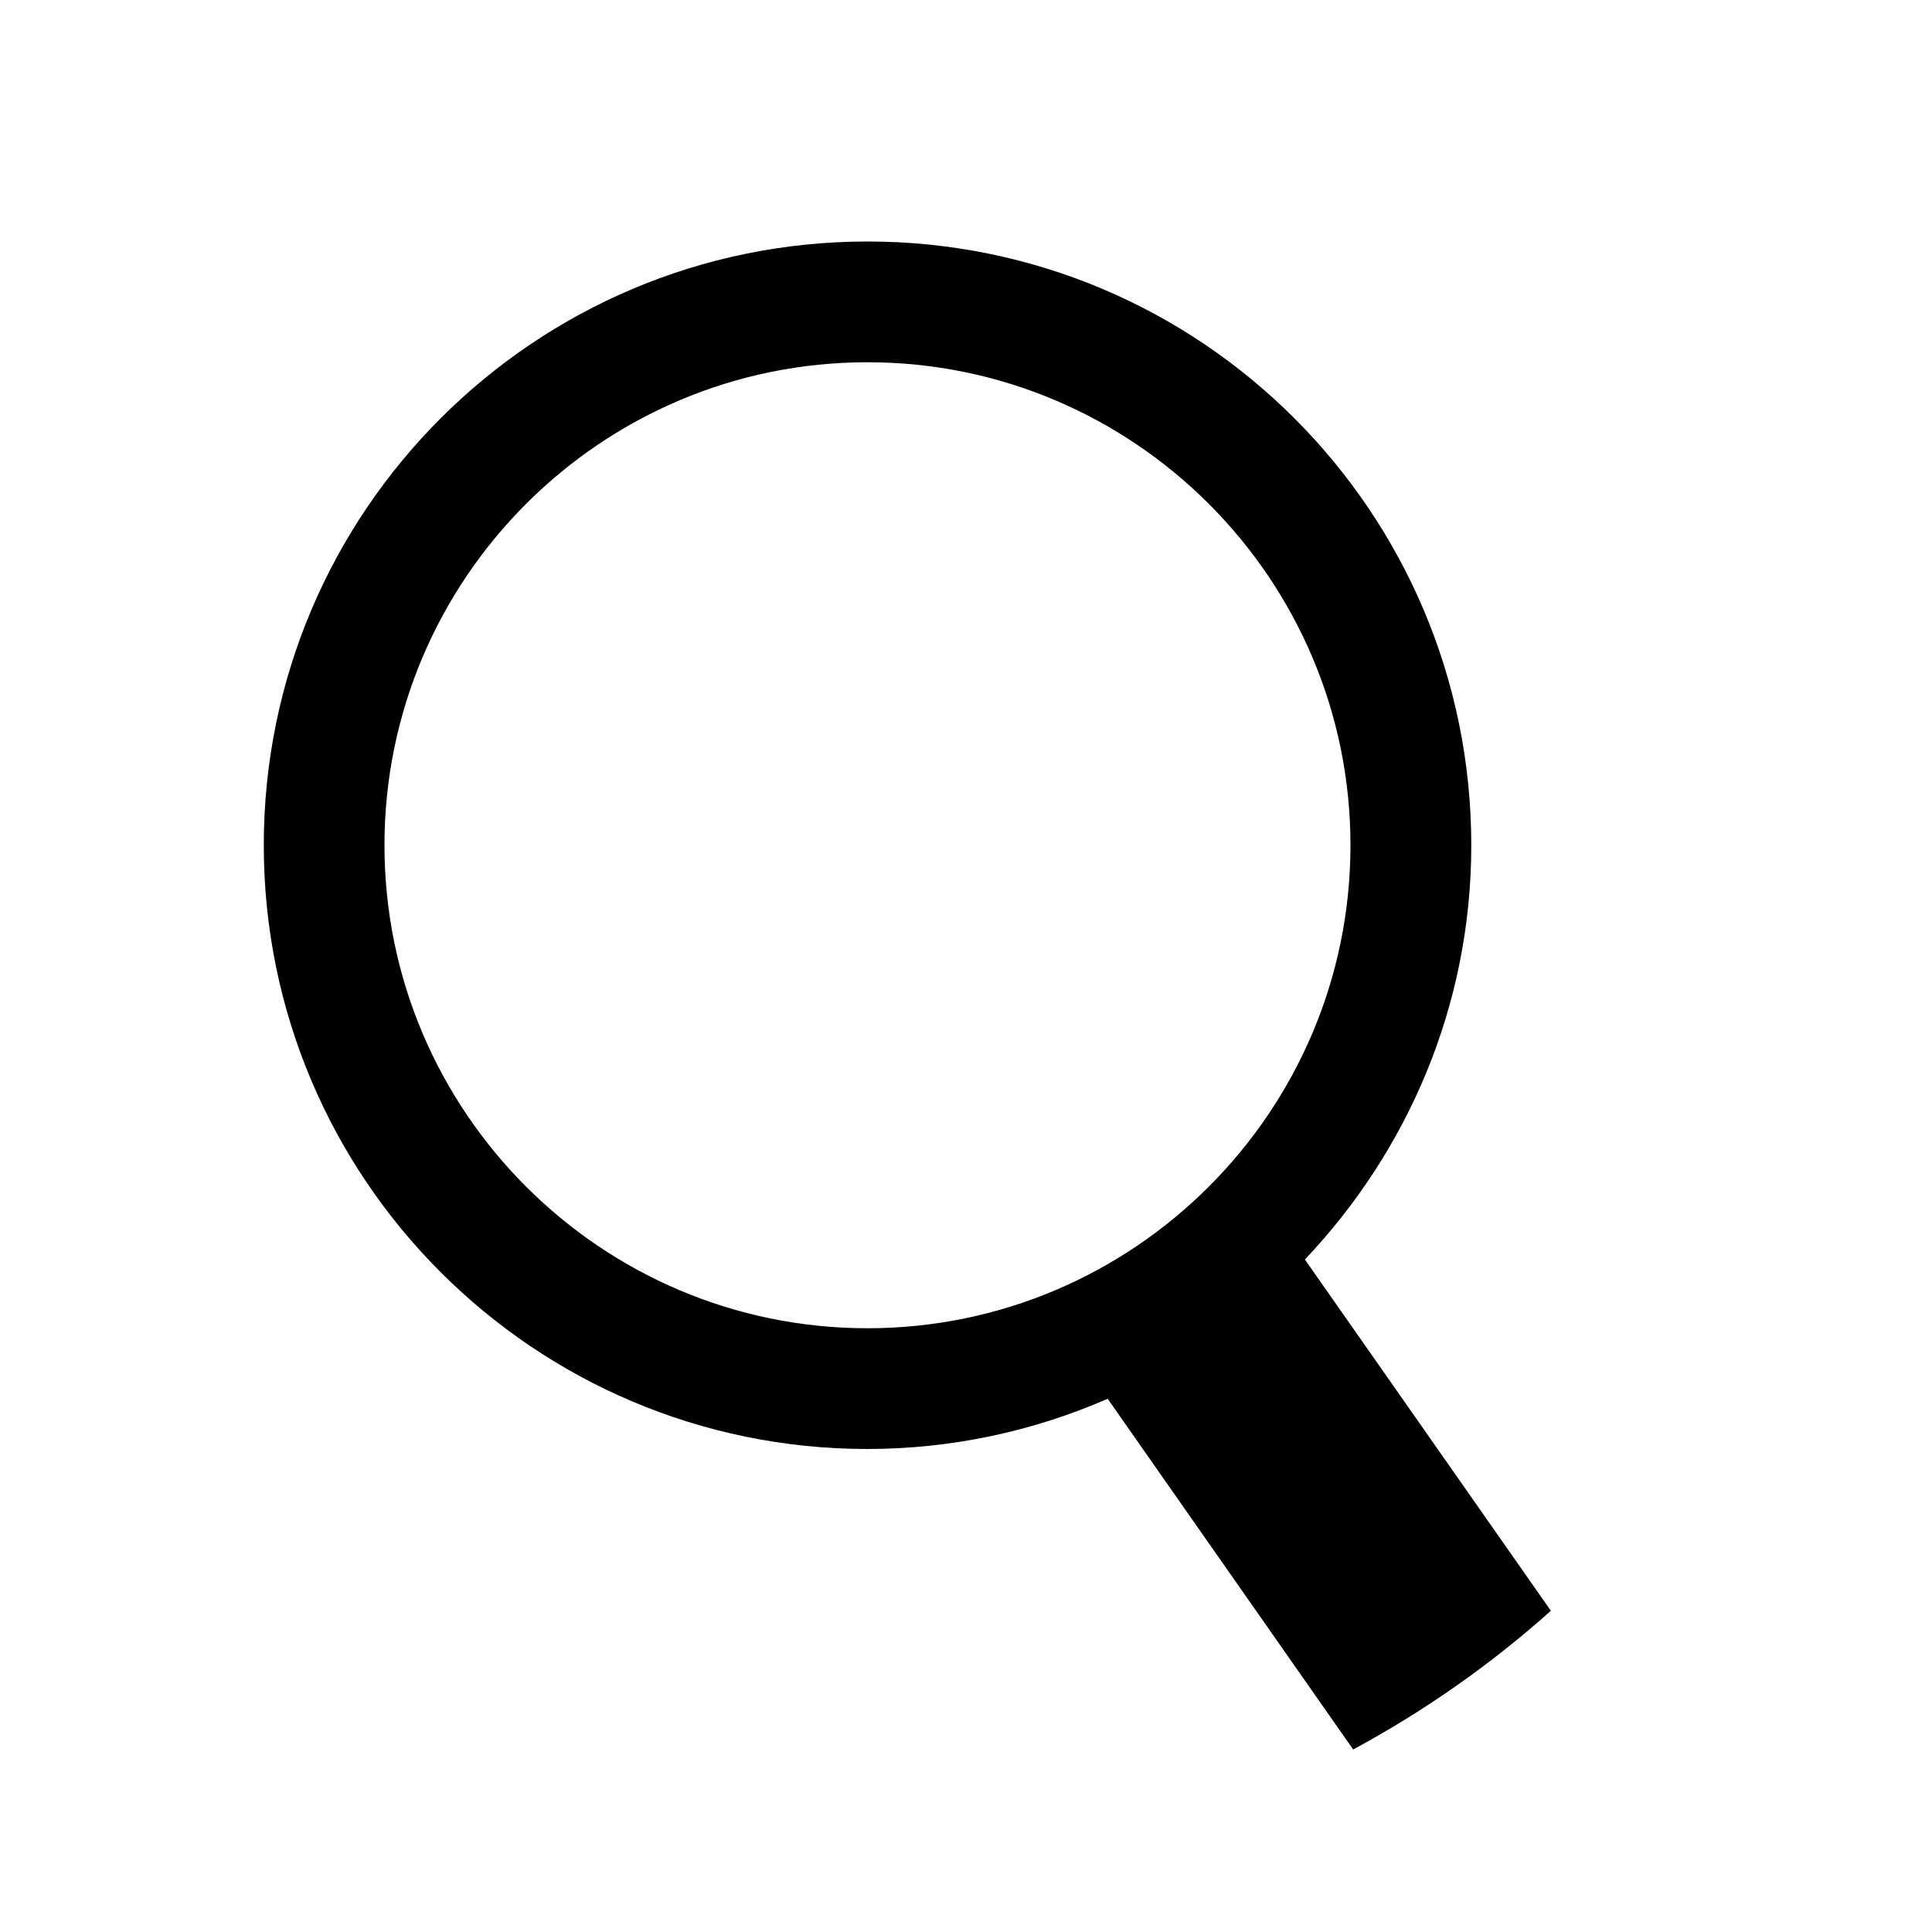
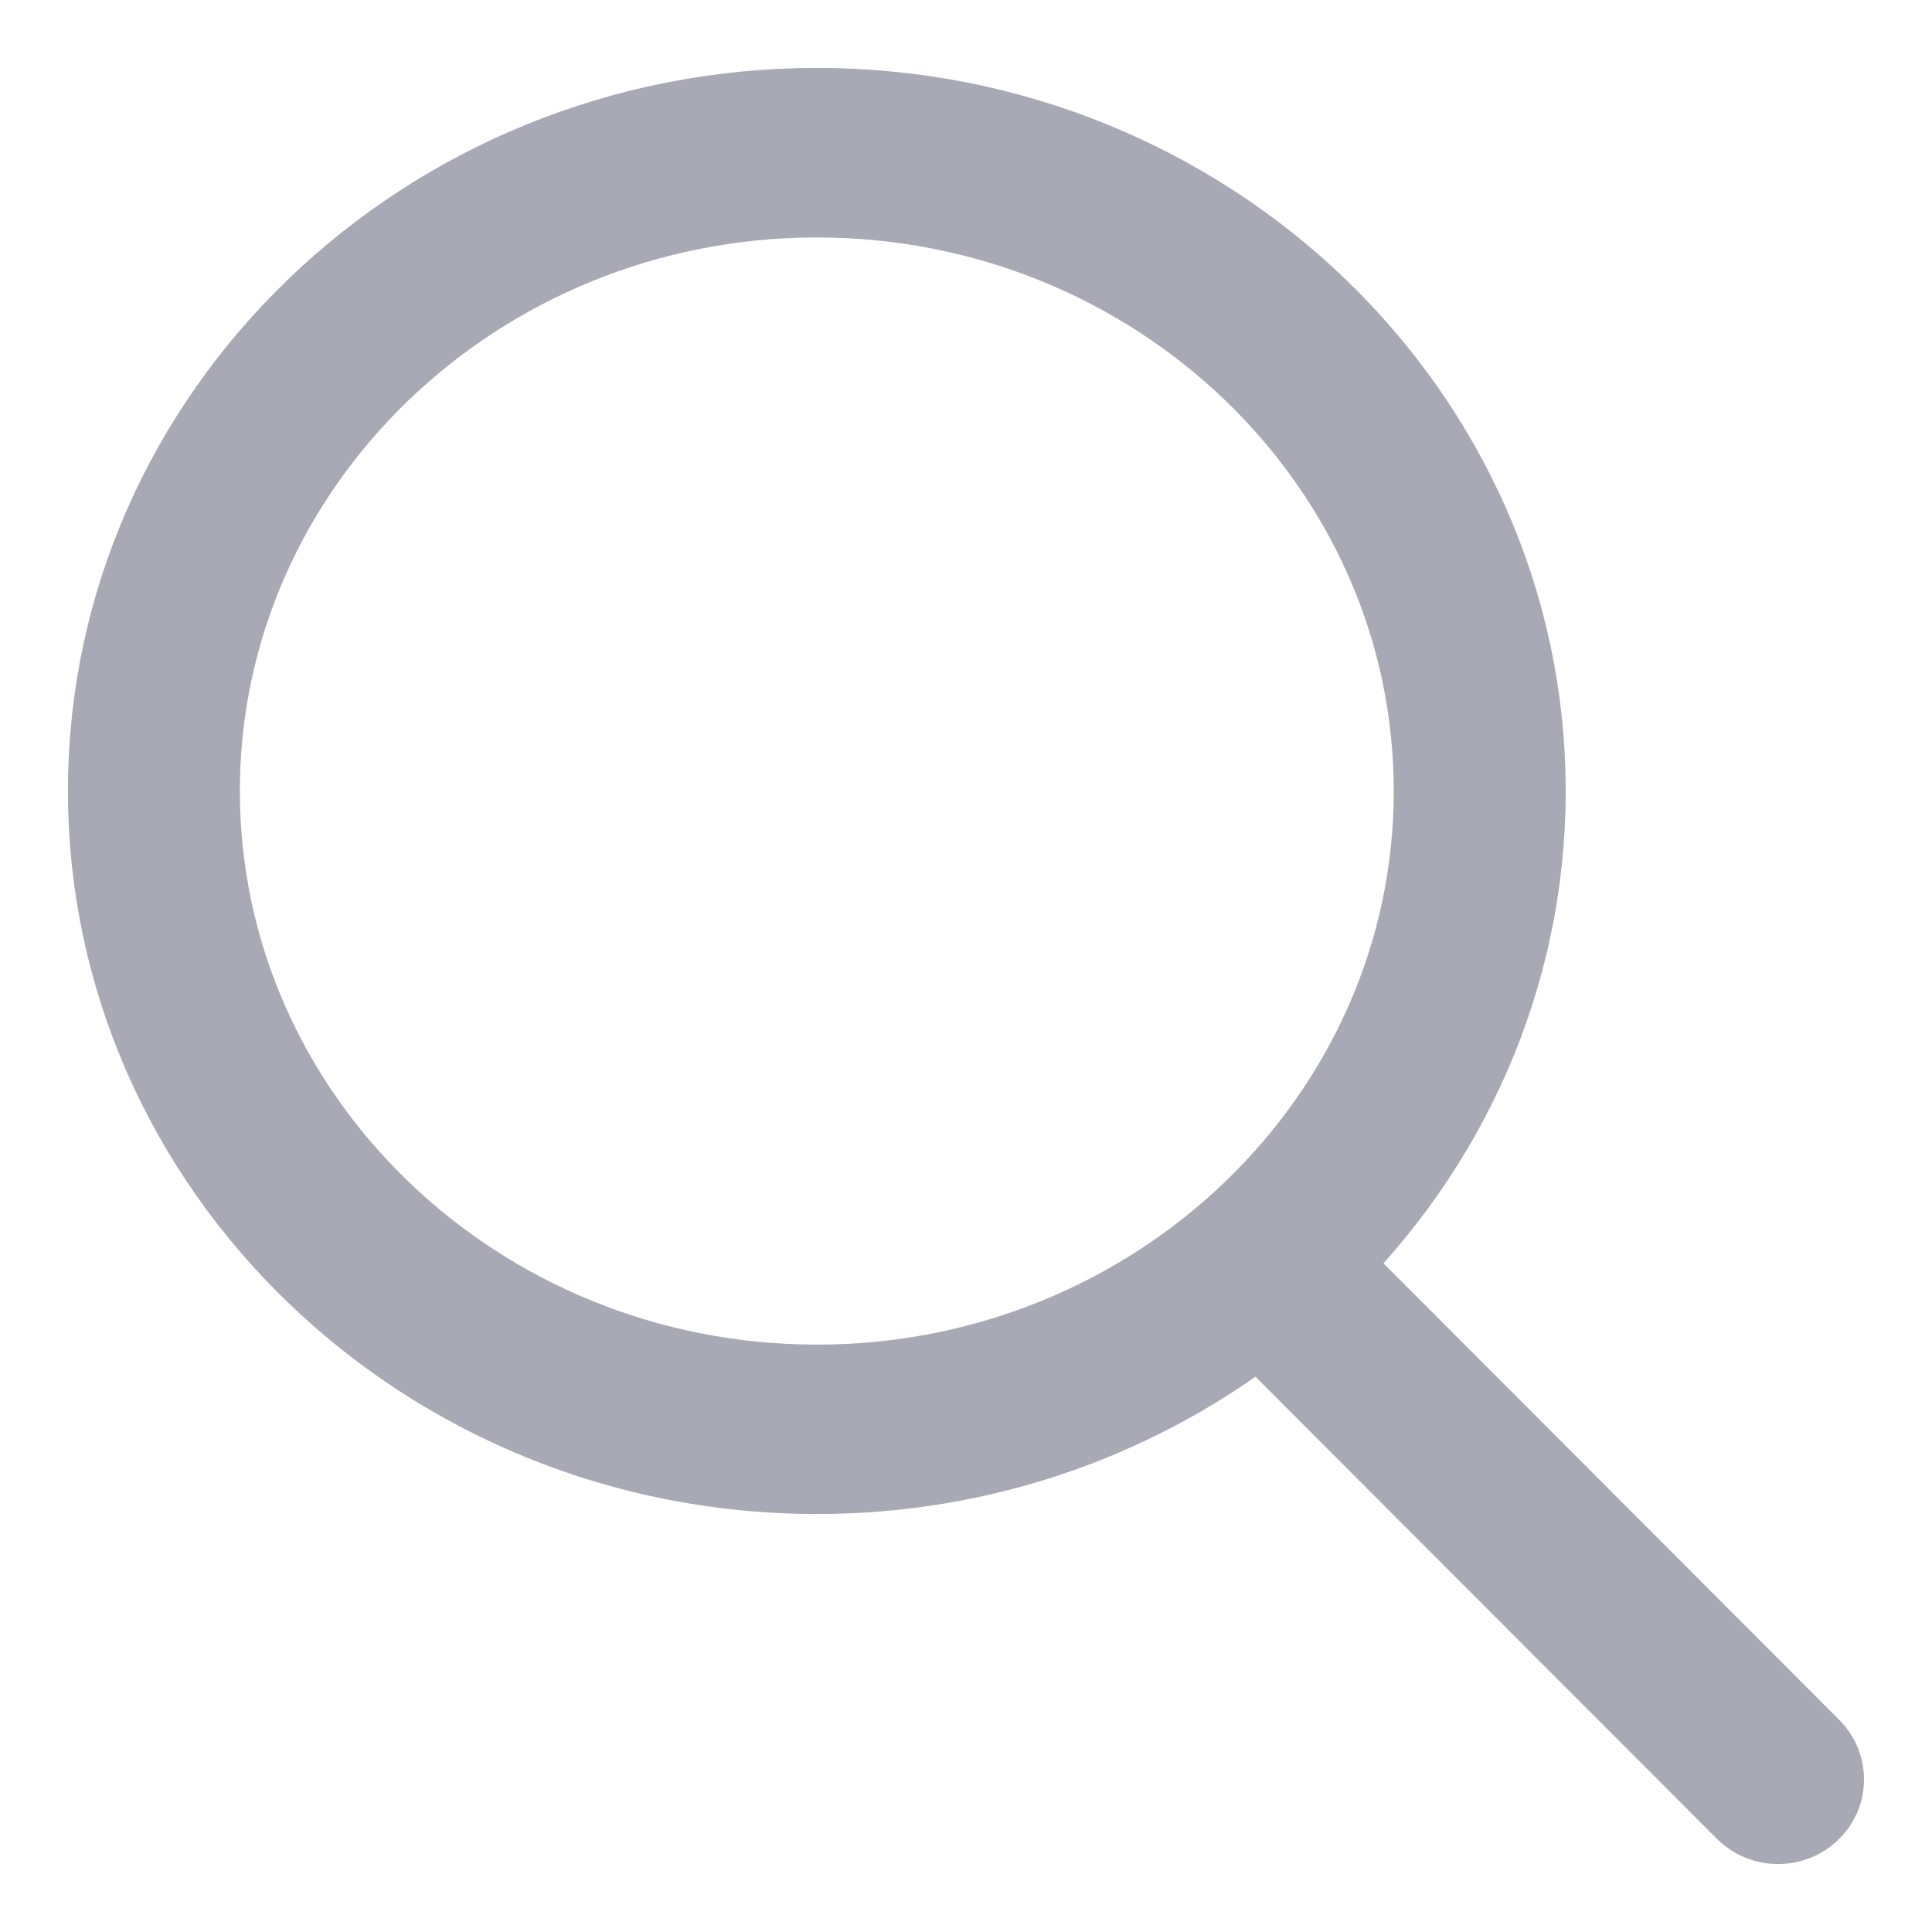
- <svg xmlns="http://www.w3.org/2000/svg" width="30" height="30" viewBox="0 0 30 30" fill="none">
-   <path fill-rule="evenodd" clip-rule="evenodd" d="M20.262 19.557l3.82 5.455a15.981 15.981 0 0 1-3.07 2.154L17.2 21.72a9.331 9.331 0 0 1-3.73.78 9.375 9.375 0 1 1 9.376-9.375c0 2.497-.992 4.752-2.583 6.432zM13.47 5.625c-4.136 0-7.5 3.364-7.5 7.5s3.364 7.5 7.5 7.5c4.135 0 7.5-3.364 7.5-7.5s-3.365-7.5-7.5-7.5z" fill="#000" />
+ <svg xmlns="http://www.w3.org/2000/svg" width="16px" height="16px" version="1.1" viewBox="0 0 16 16">
+   <g id="Page-1" fill="none" fill-rule="evenodd" stroke="none" stroke-width="1" opacity="0.4">
+     <g id="Page-example" fill="#282846" fill-rule="nonzero" stroke="#282846" stroke-width="0.875" transform="translate(-229, -27)">
+       <g id="search" transform="translate(230, 28)">
+         <path id="Shape" d="M13.923,13.553 L9.845,9.468 C10.885,8.463 11.529,7.078 11.529,5.551 C11.529,2.49 8.944,0 5.765,0 C2.586,0 0,2.49 0,5.551 C0,8.612 2.586,11.101 5.765,11.101 C7.16,11.101 8.441,10.621 9.439,9.824 L13.528,13.919 C13.581,13.973 13.653,14 13.726,14 C13.794,14 13.863,13.975 13.916,13.926 C14.025,13.825 14.028,13.658 13.923,13.553 Z M5.765,10.573 C2.889,10.573 0.549,8.32 0.549,5.551 C0.549,2.781 2.889,0.529 5.765,0.529 C8.641,0.529 10.98,2.781 10.98,5.551 C10.98,8.32 8.641,10.573 5.765,10.573 Z" />
+       </g>
+     </g>
+   </g>
</svg>
